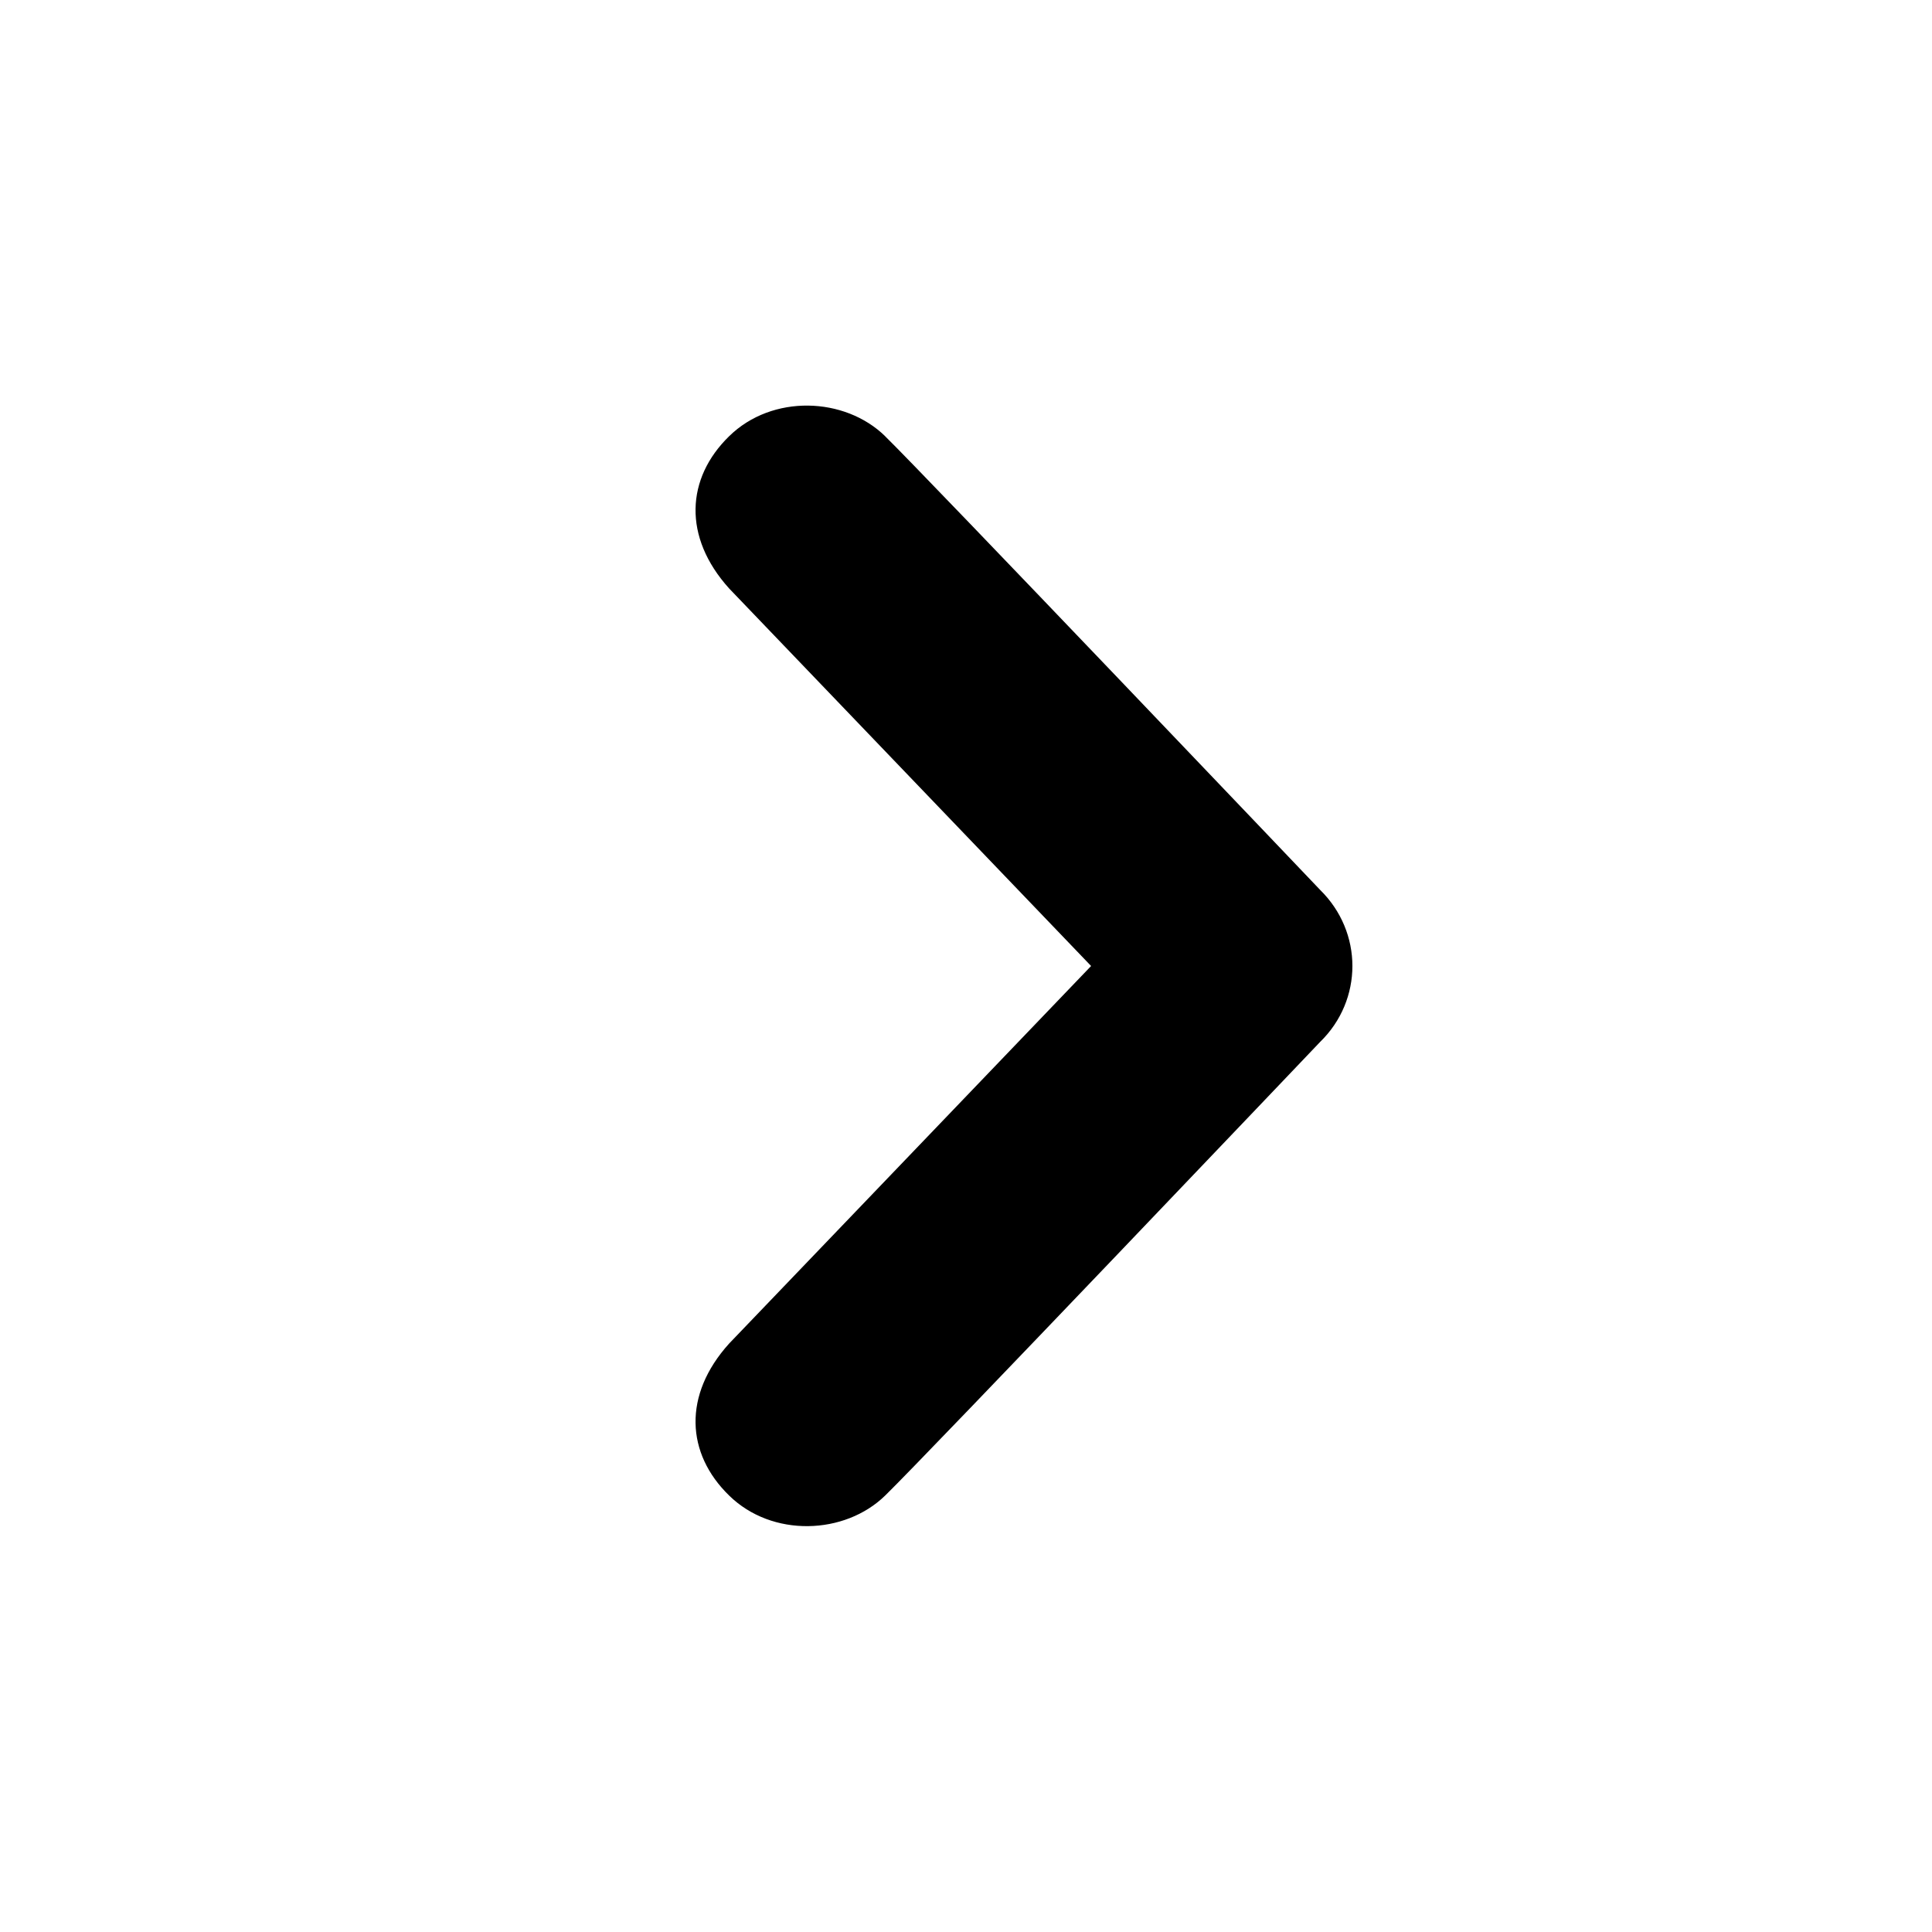
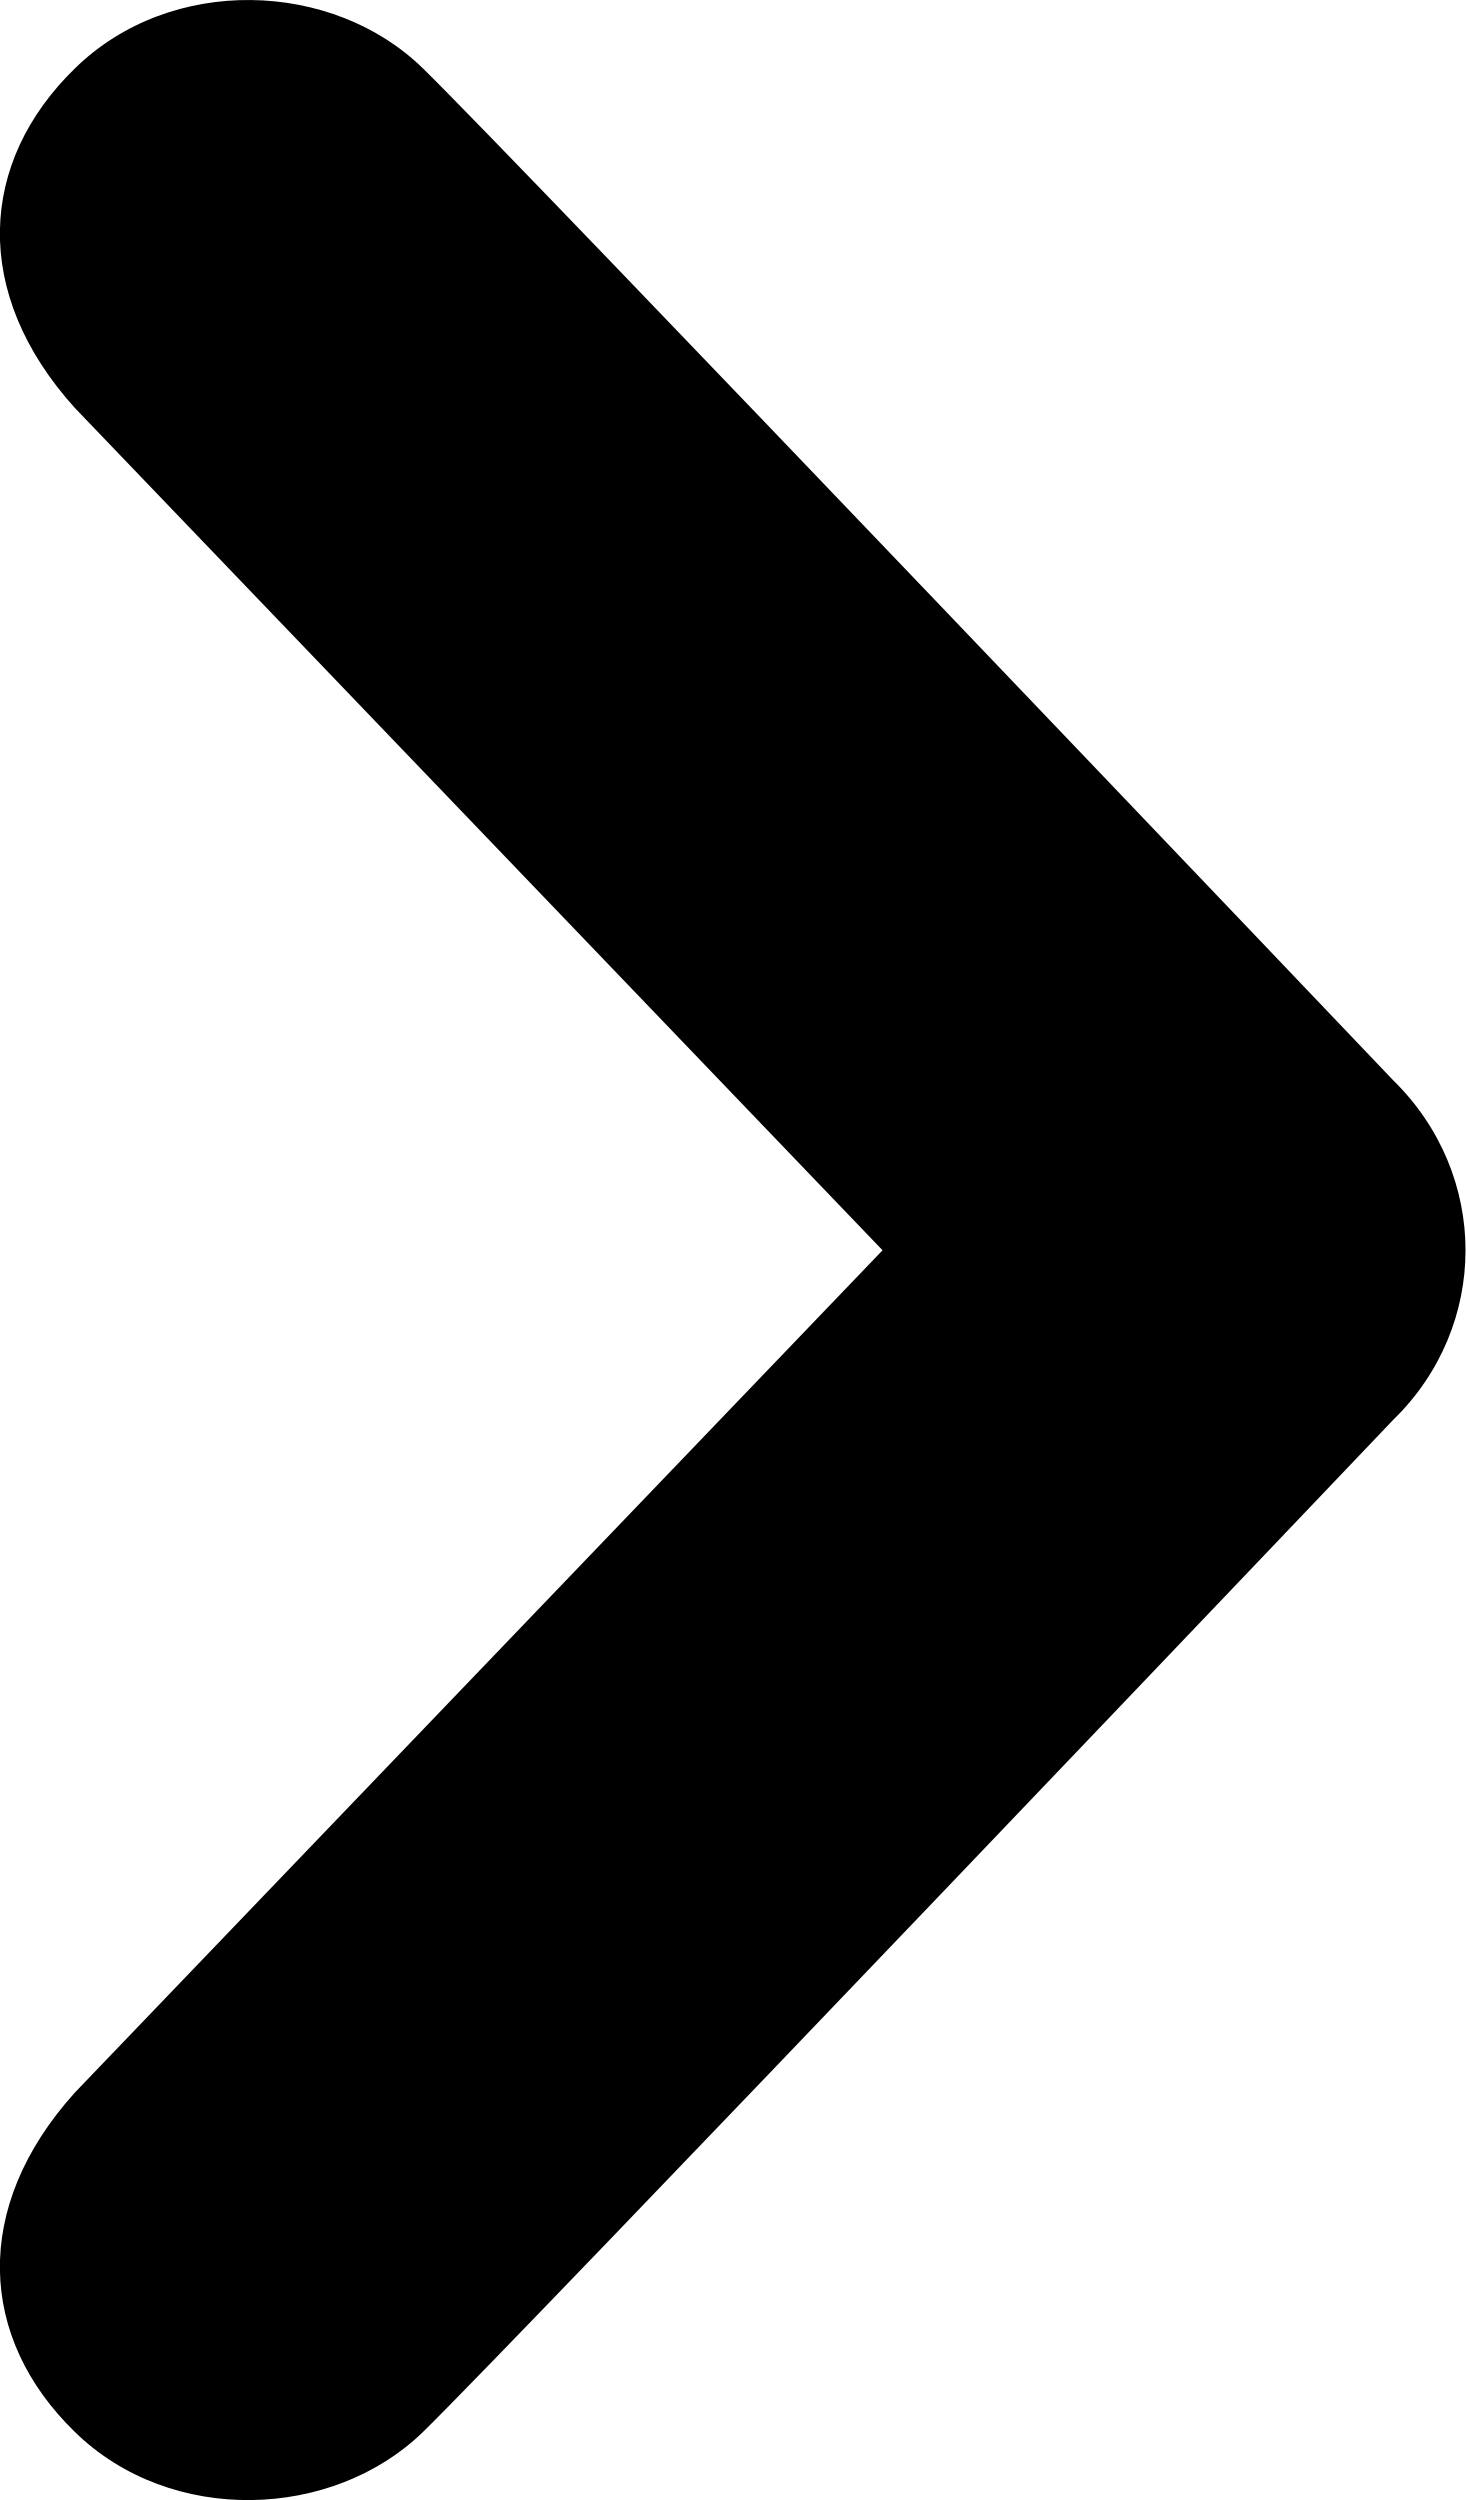
- <svg xmlns="http://www.w3.org/2000/svg" width="32" height="32" viewBox="0 0 32 32">
-   <path d="M14.661 7.226c.669.653 7.203 7.512 7.203 7.512.357.35.536.806.536 1.262s-.179.912-.536 1.259c0 0-6.534 6.862-7.203 7.512-.669.653-1.872.698-2.584 0-.714-.694-.77-1.666 0-2.518l5.995-6.253-5.995-6.253c-.77-.853-.714-1.826 0-2.522.712-.698 1.915-.654 2.584 0z" />
+ <svg xmlns="http://www.w3.org/2000/svg" width="10.88" height="18.56" viewBox="0 0 10.88 18.56">
+   <path d="M3.14.508c.67.652 7.203 7.512 7.203 7.512.357.35.537.806.537 1.262s-.18.912-.537 1.259c0 0-6.533 6.862-7.203 7.514-.668.651-1.871.697-2.584 0-.714-.694-.77-1.666 0-2.52l5.996-6.253-5.996-6.253c-.77-.853-.714-1.826 0-2.521.713-.699 1.916-.655 2.584 0z" />
</svg>
